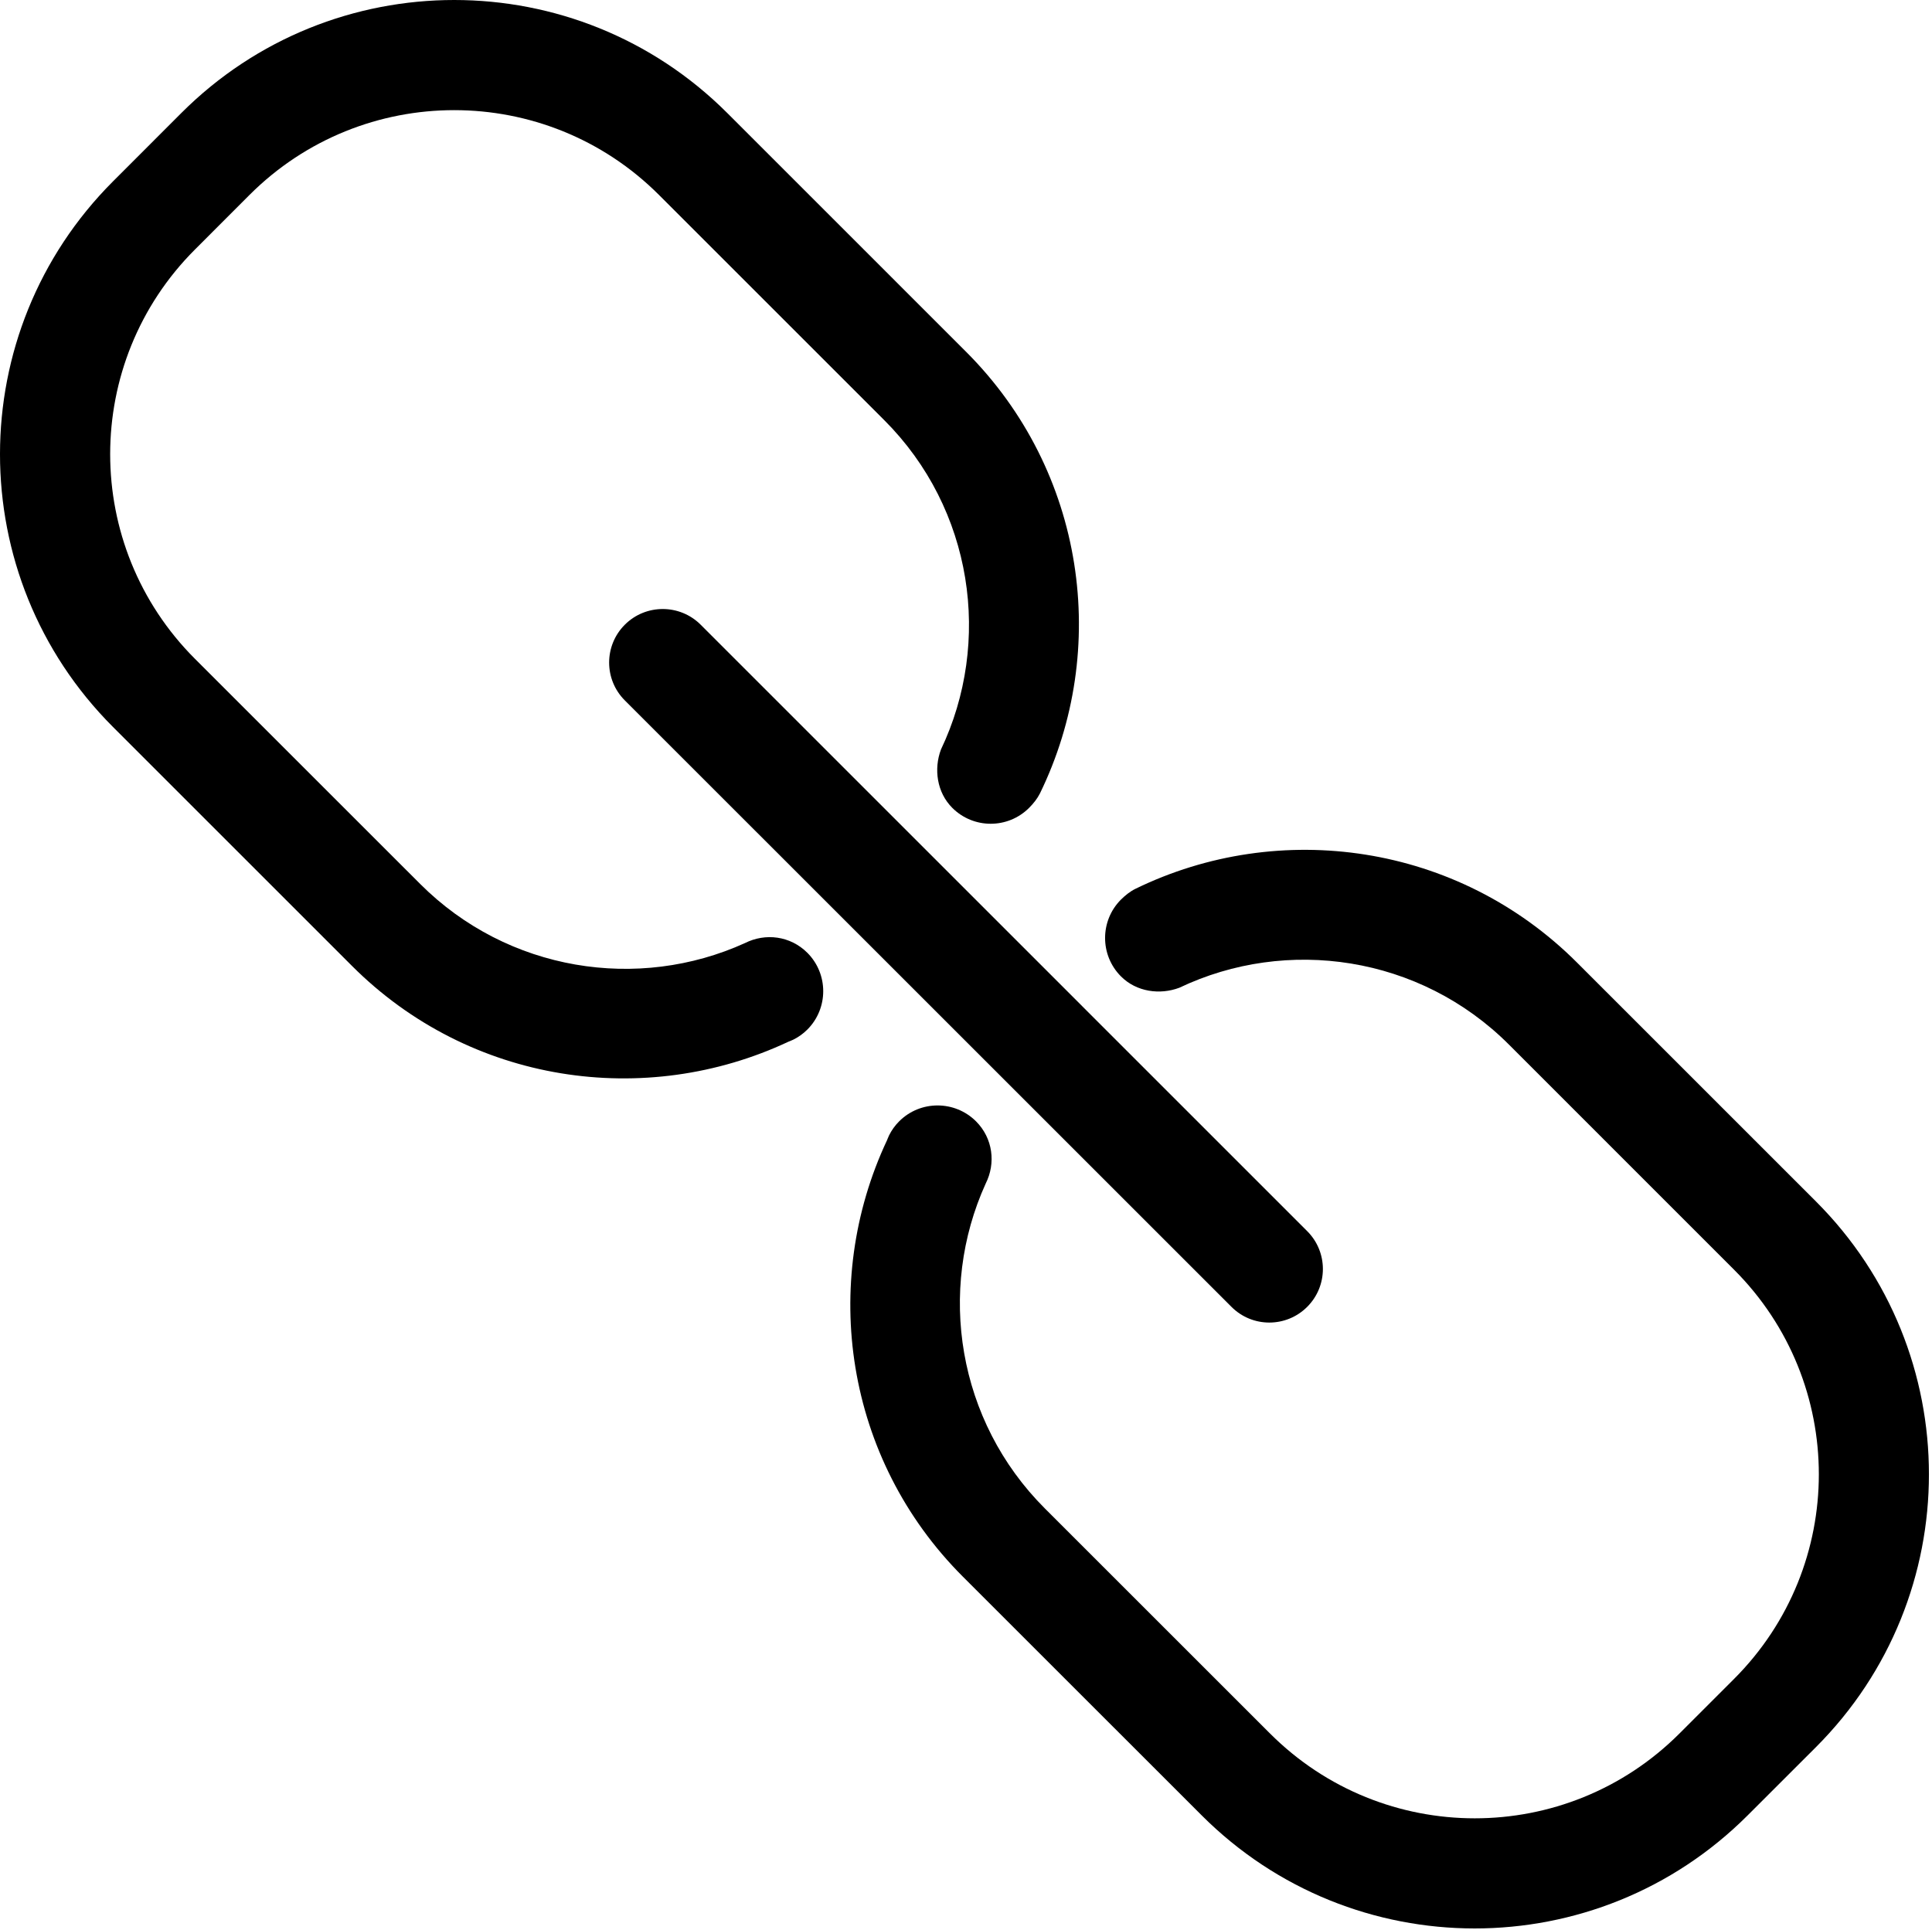
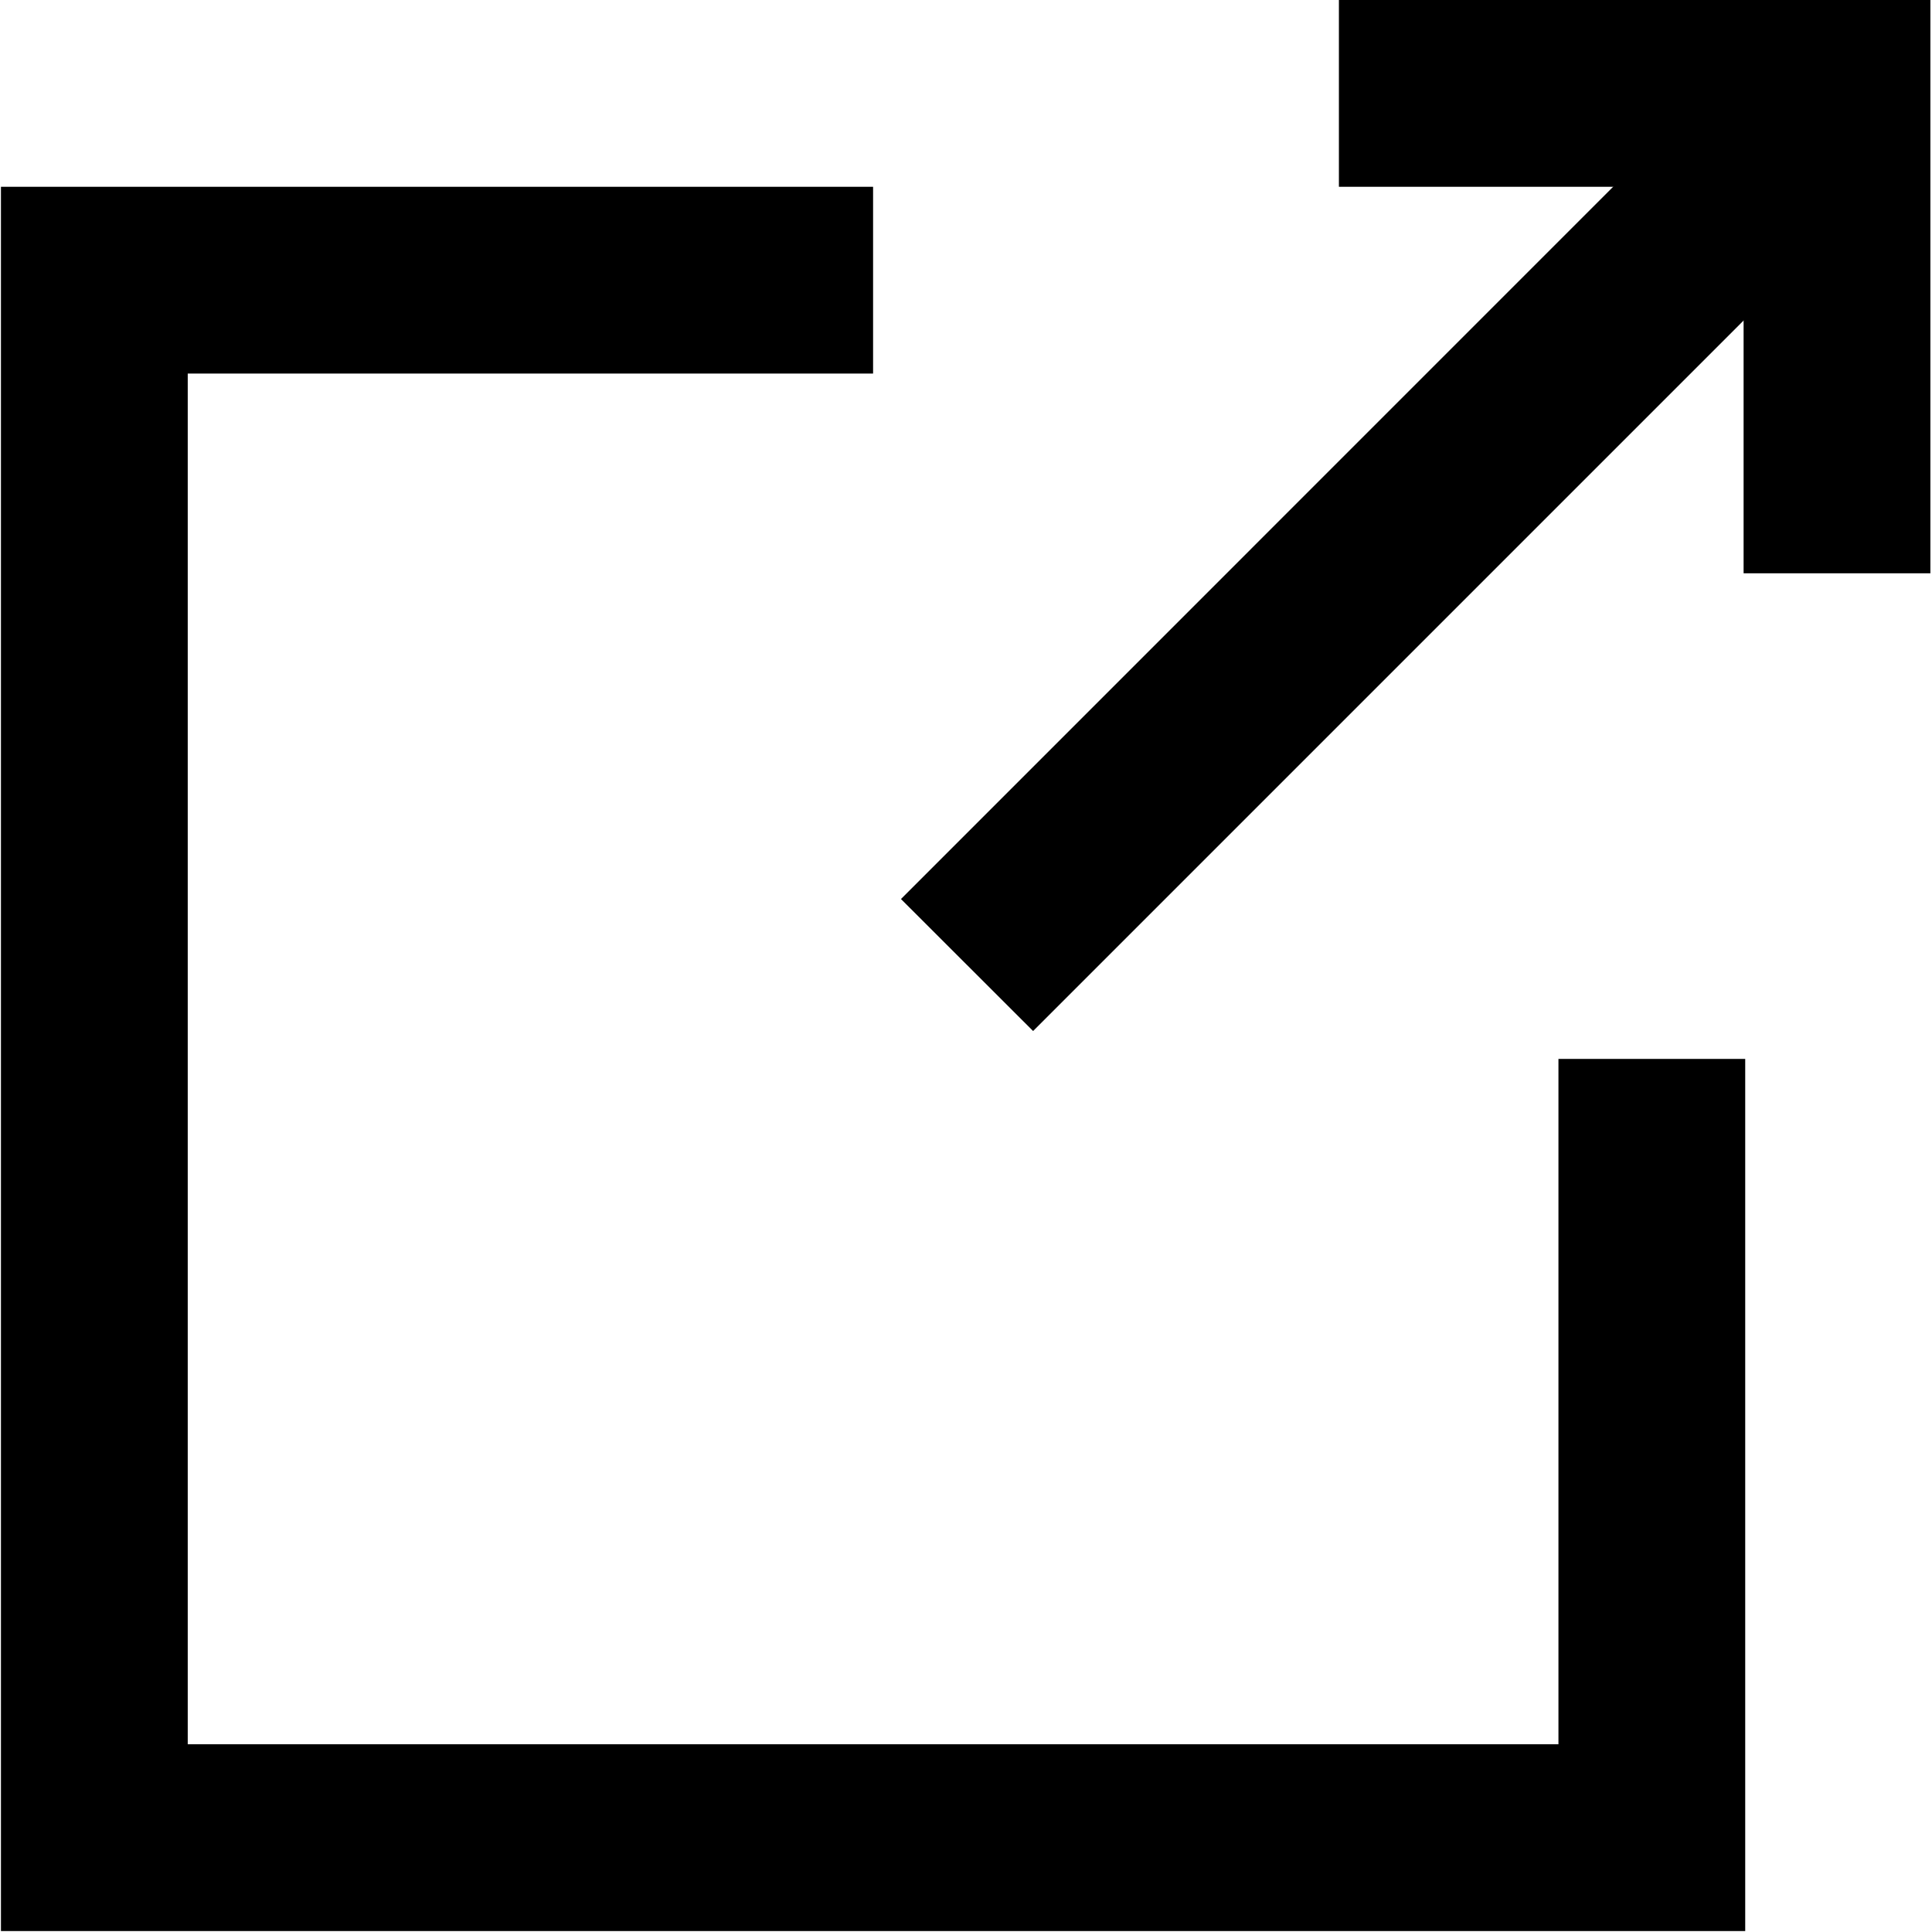
- <svg xmlns="http://www.w3.org/2000/svg" t="1519631741992" class="icon" style="" viewBox="0 0 1025 1024" version="1.1" p-id="2158" width="200.195" height="200">
-   <defs>
-     <style type="text/css" />
-   </defs>
-   <path d="M331.503 331.497c-11.11 11.11-11.11 29.107 0 40.192l321.817 321.791c11.11 11.162 29.107 11.11 40.192 0.026 11.11-11.11 11.11-29.082 0-40.192L371.72 331.497C360.61 320.412 342.613 320.412 331.503 331.497z" p-id="2159" />
-   <path d="M96.214 59.958 59.99 96.208c-79.974 79.974-80 209.638 0 289.612l126.72 126.72c62.669 62.72 155.75 75.878 231.602 40.243 0.282-0.128 0.538-0.23 0.845-0.333 0.538-0.256 1.178-0.486 1.715-0.742-0.051-0.128 0.051 0.128 0 0 2.714-1.357 5.171-3.072 7.45-5.35 11.238-11.238 11.238-29.491 0-40.755-9.037-9.011-22.246-10.598-33.049-5.171-0.051-0.154 0.077 0.154 0 0-56.576 25.728-125.849 15.181-172.364-31.36L103.433 349.621c-59.981-60.006-59.981-157.235 0-217.215L132.387 103.427c59.981-59.981 157.235-59.955 217.215 0l119.475 119.475c47.283 47.257 57.293 117.811 30.131 174.847 0 0 0.026-0.026 0 0-0.077 0.205 0.102-0.205 0 0 0.051 0.026-0.026-0.026 0 0-3.84 10.24-2.227 22.707 6.016 30.95 11.238 11.238 29.491 11.264 40.755 0 2.304-2.304 4.378-4.915 5.76-7.68 0.154 0.026-0.179-0.026 0 0 37.197-76.313 24.218-170.905-39.168-234.316l-126.72-126.72C305.852-19.99 176.163-19.99 96.214 59.958z" p-id="2160" />
-   <path d="M963.411 927.156l-36.249 36.224c-79.974 79.974-209.638 79.974-289.612-0.026l-126.72-126.694c-62.669-62.669-75.878-155.776-40.217-231.602 0.128-0.282 0.23-0.538 0.333-0.845 0.256-0.538 0.512-1.203 0.742-1.715 0.128 0.051-0.128-0.051 0 0 1.357-2.714 3.072-5.171 5.35-7.45 11.238-11.238 29.491-11.238 40.781 0 8.986 9.011 10.573 22.221 5.12 33.049 0.179 0.077-0.128-0.077 0 0-25.728 56.601-15.155 125.824 31.386 172.364l119.475 119.449c60.006 60.006 157.235 60.006 217.215 0l28.954-28.954c60.006-60.006 59.981-157.235 0-217.19l-119.449-119.475c-47.283-47.257-117.811-57.293-174.847-30.131-0.026 0 0.026 0 0 0-0.205 0.128 0.23-0.077 0 0-0.026 0 0.026 0.026 0 0-10.24 3.866-22.707 2.253-30.95-6.016-11.238-11.264-11.238-29.491-0.026-40.755 2.304-2.278 4.89-4.352 7.706-5.734-0.026-0.128 0.026 0.179 0 0 76.313-37.222 170.905-24.218 234.29 39.168l126.72 126.72C1043.36 717.492 1043.36 847.181 963.411 927.156z" p-id="2161" />
+ <svg xmlns="http://www.w3.org/2000/svg" width="128" height="128">
+   <path d="M115.625 127.937H.063V12.375h57.781v12.374H12.438v90.813h90.813V70.156h12.374z" />
+   <path d="M116.426 2.821l8.753 8.753-56.734 56.734-8.753-8.745z" />
+   <path d="M127.893 37.982h-12.375V12.375H88.706V0h39.187z" />
</svg>
